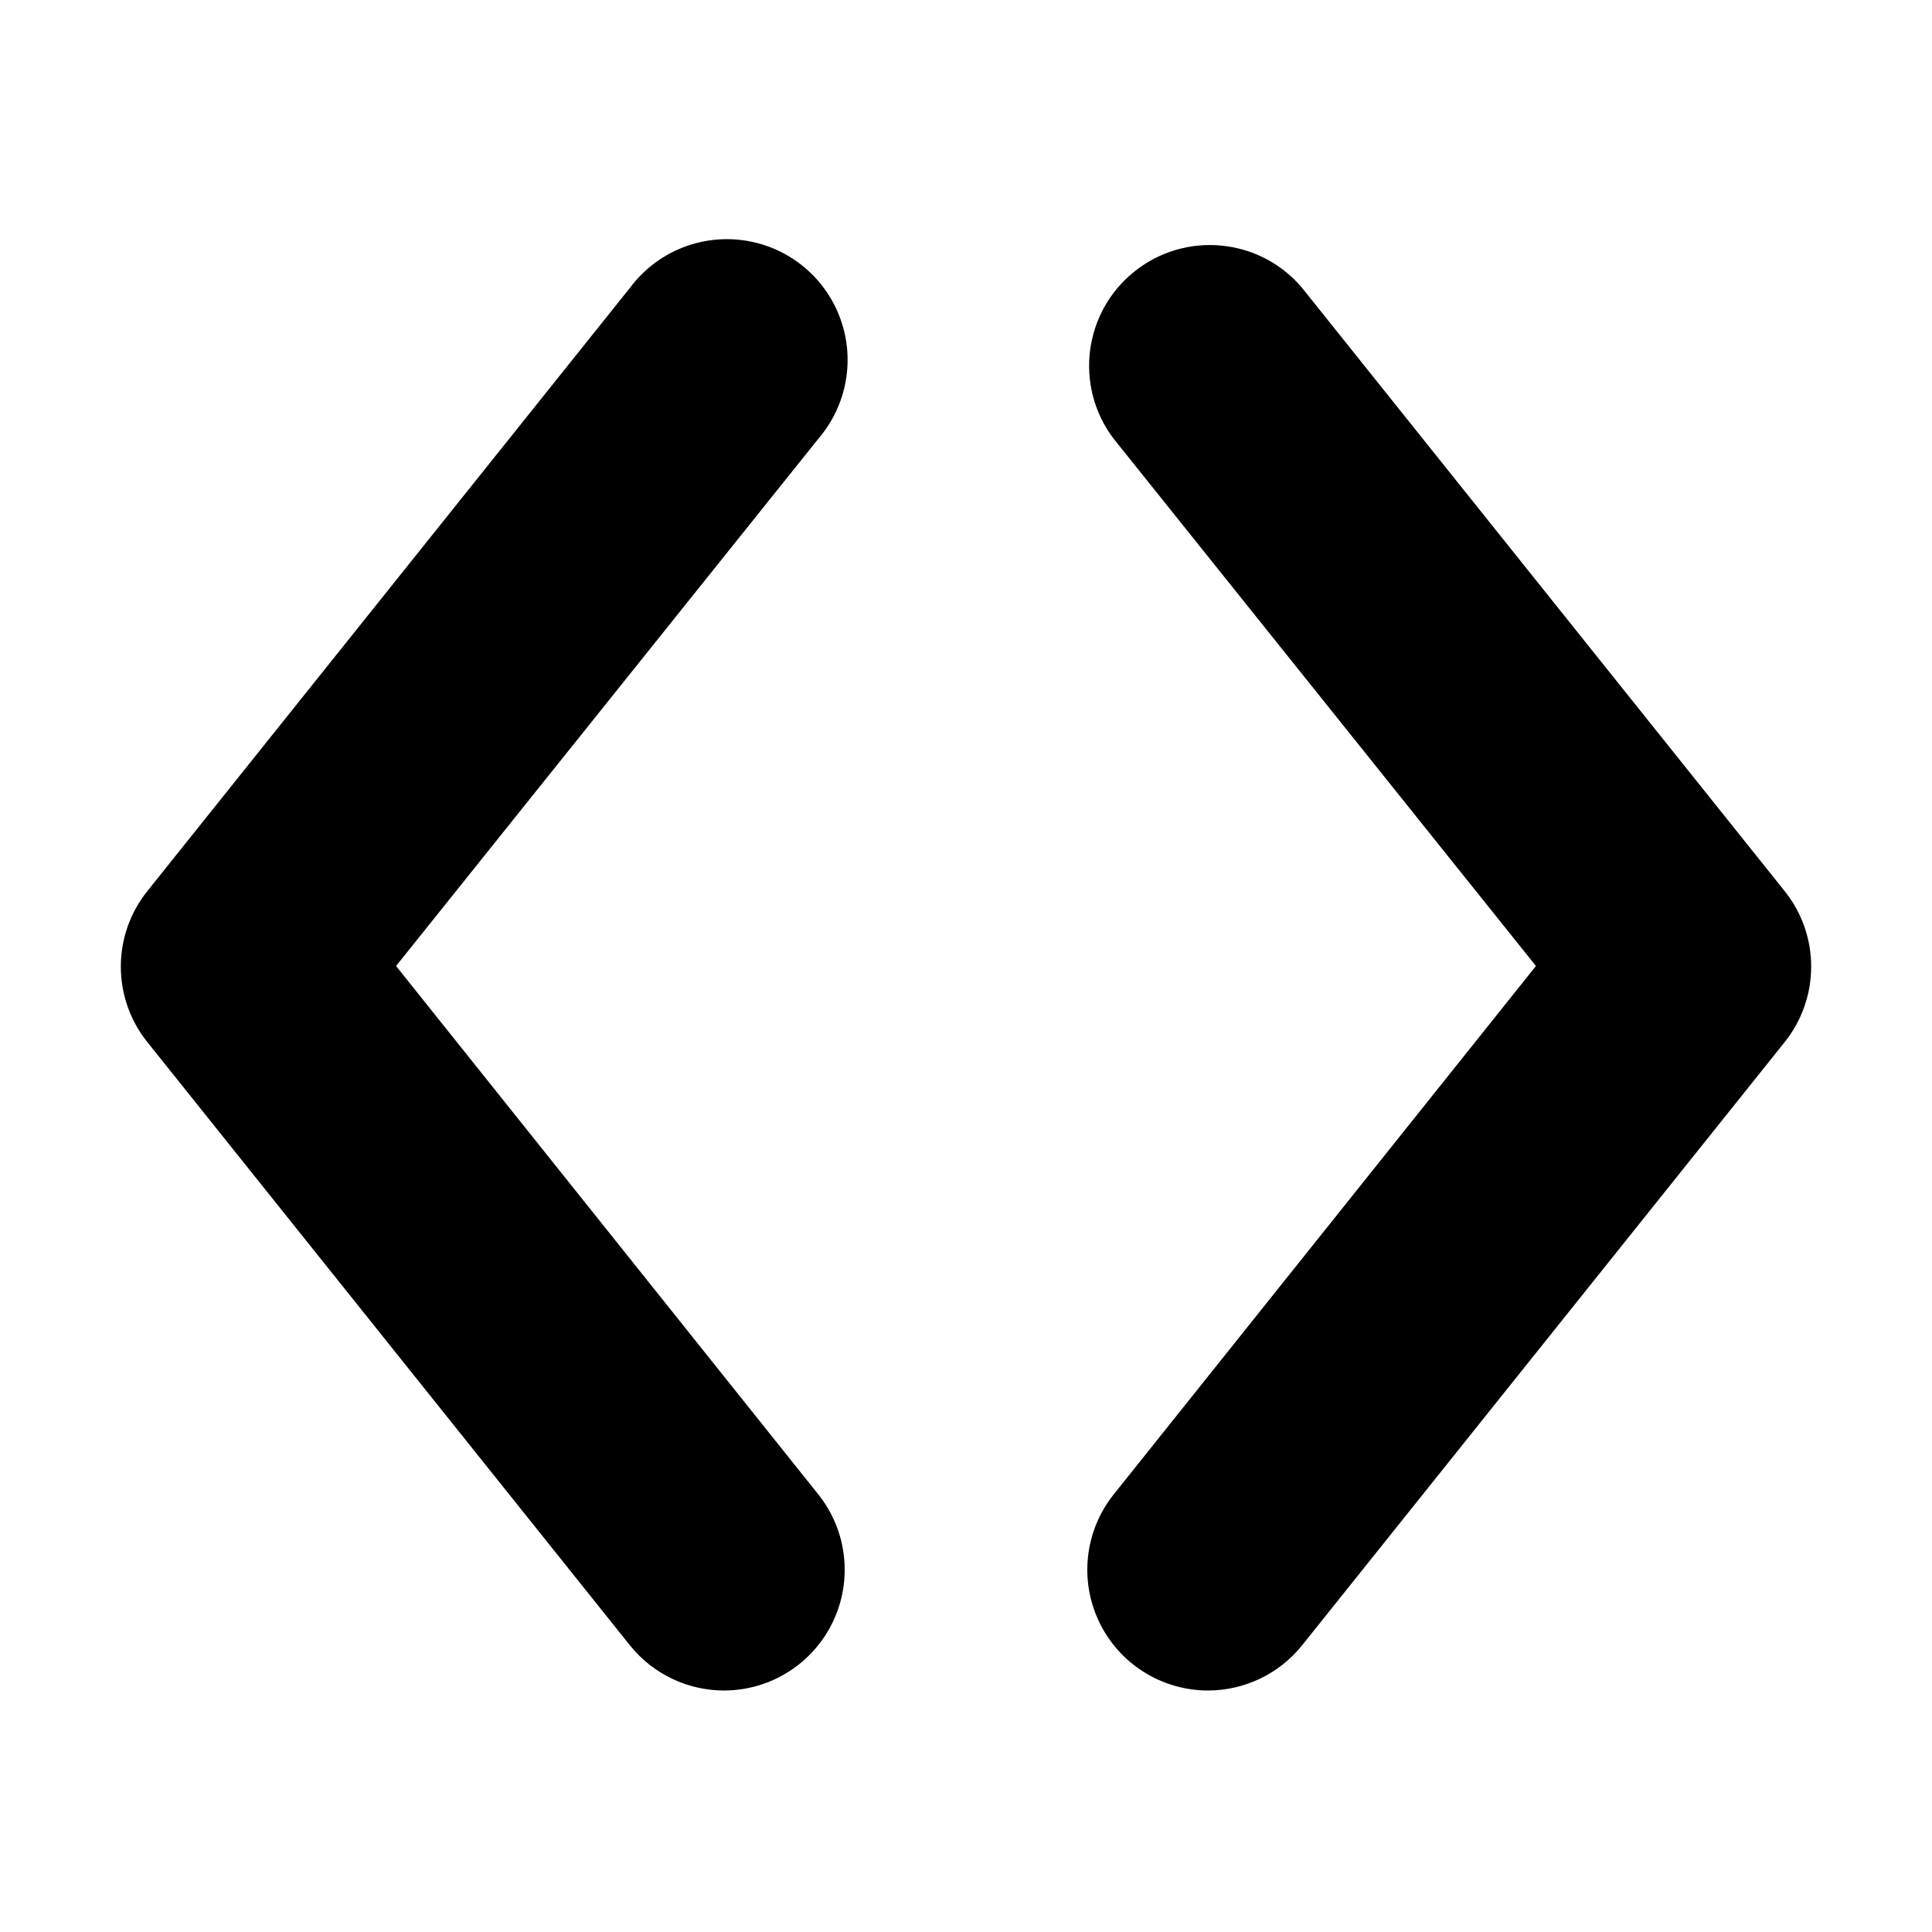
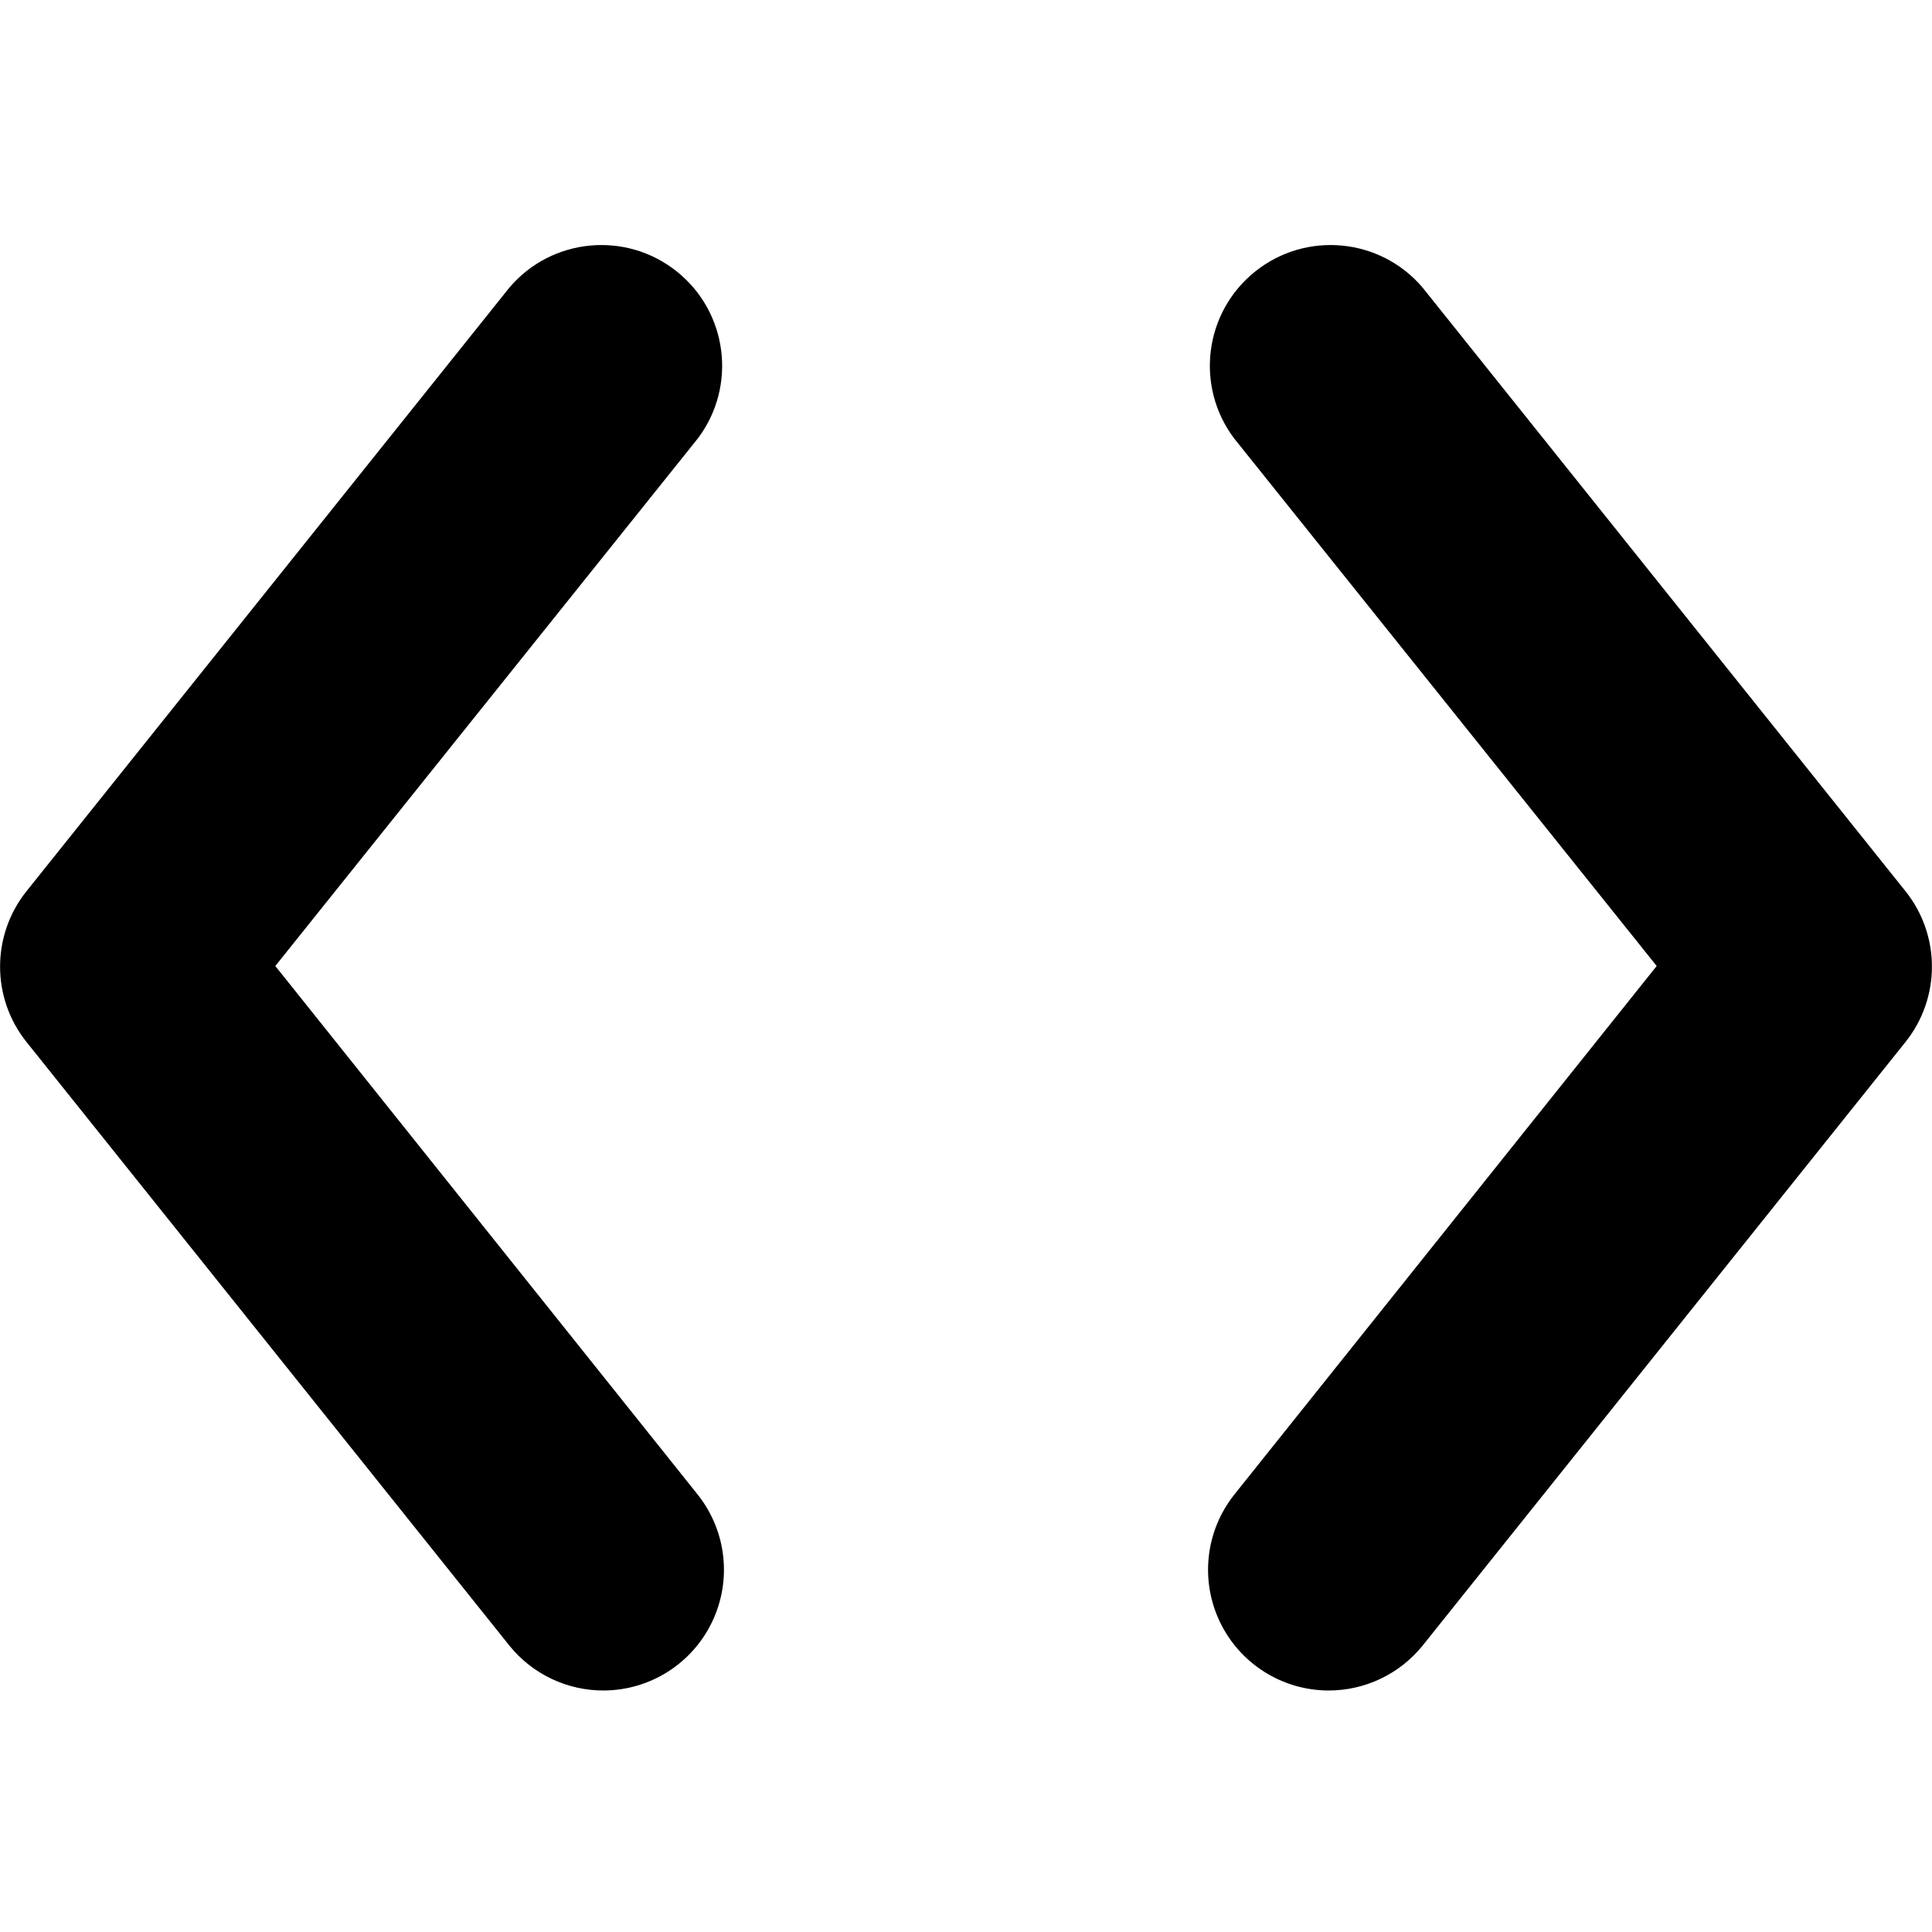
<svg xmlns="http://www.w3.org/2000/svg" width="16" height="16" viewBox="0 0 16 16">
  <g fill="currentColor">
-     <path d="M6,14a1,1,0,0,1-.78-.37l-4-5a1,1,0,0,1,0-1.25l4-5A1,1,0,1,1,6.78,3.63L3.28,8l3.5,4.38A1,1,0,0,1,6,14Z" />
-     <path d="M10,14a1,1,0,0,1-.78-1.62L12.72,8,9.22,3.63a1,1,0,0,1,1.56-1.25l4,5a1,1,0,0,1,0,1.25l-4,5A1,1,0,0,1,10,14Z" />
+     <path d="M5,14a1,1,0,0,1-.78-.37l-4-5a1,1,0,0,1,0-1.25l4-5A1,1,0,0,1,5.78,3.63L2.28,8l3.5,4.38A1,1,0,0,1,5,14Z" />
+     <path d="M11,14a1,1,0,0,1-.78-1.62L13.72,8l-3.5-4.37a1,1,0,0,1,1.56-1.25l4,5a1,1,0,0,1,0,1.25l-4,5A1,1,0,0,1,11,14Z" />
  </g>
</svg>
